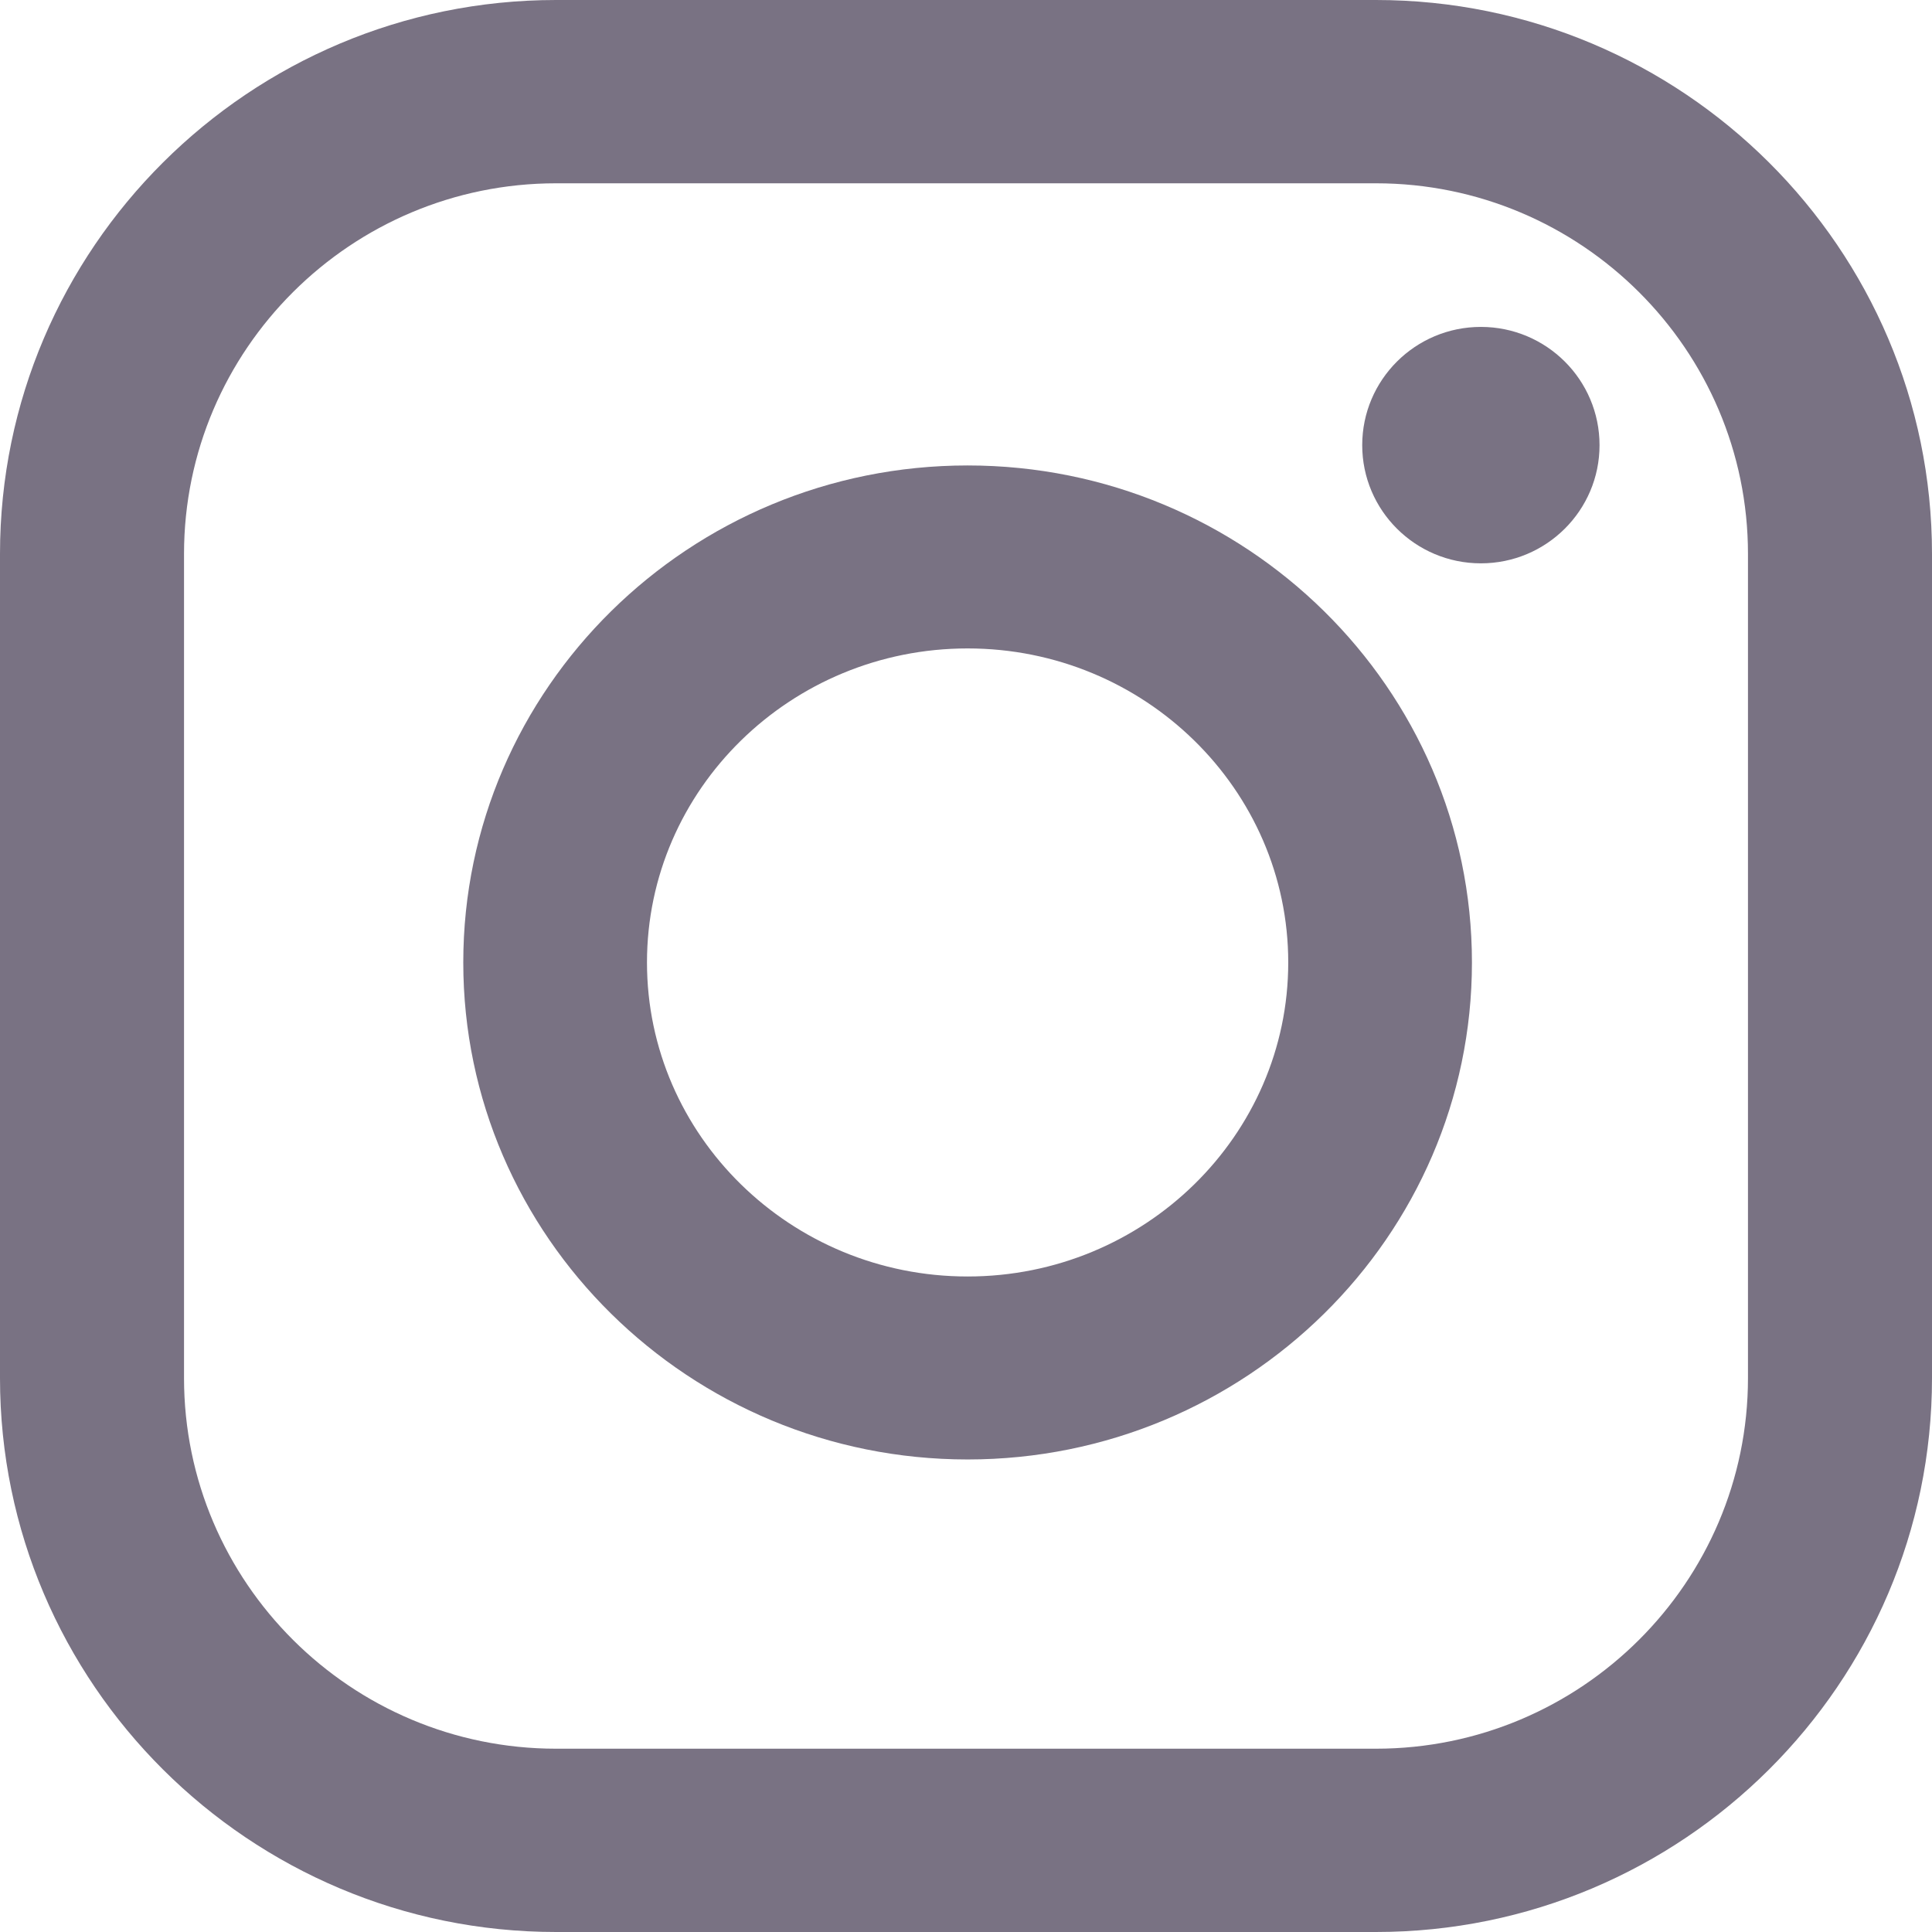
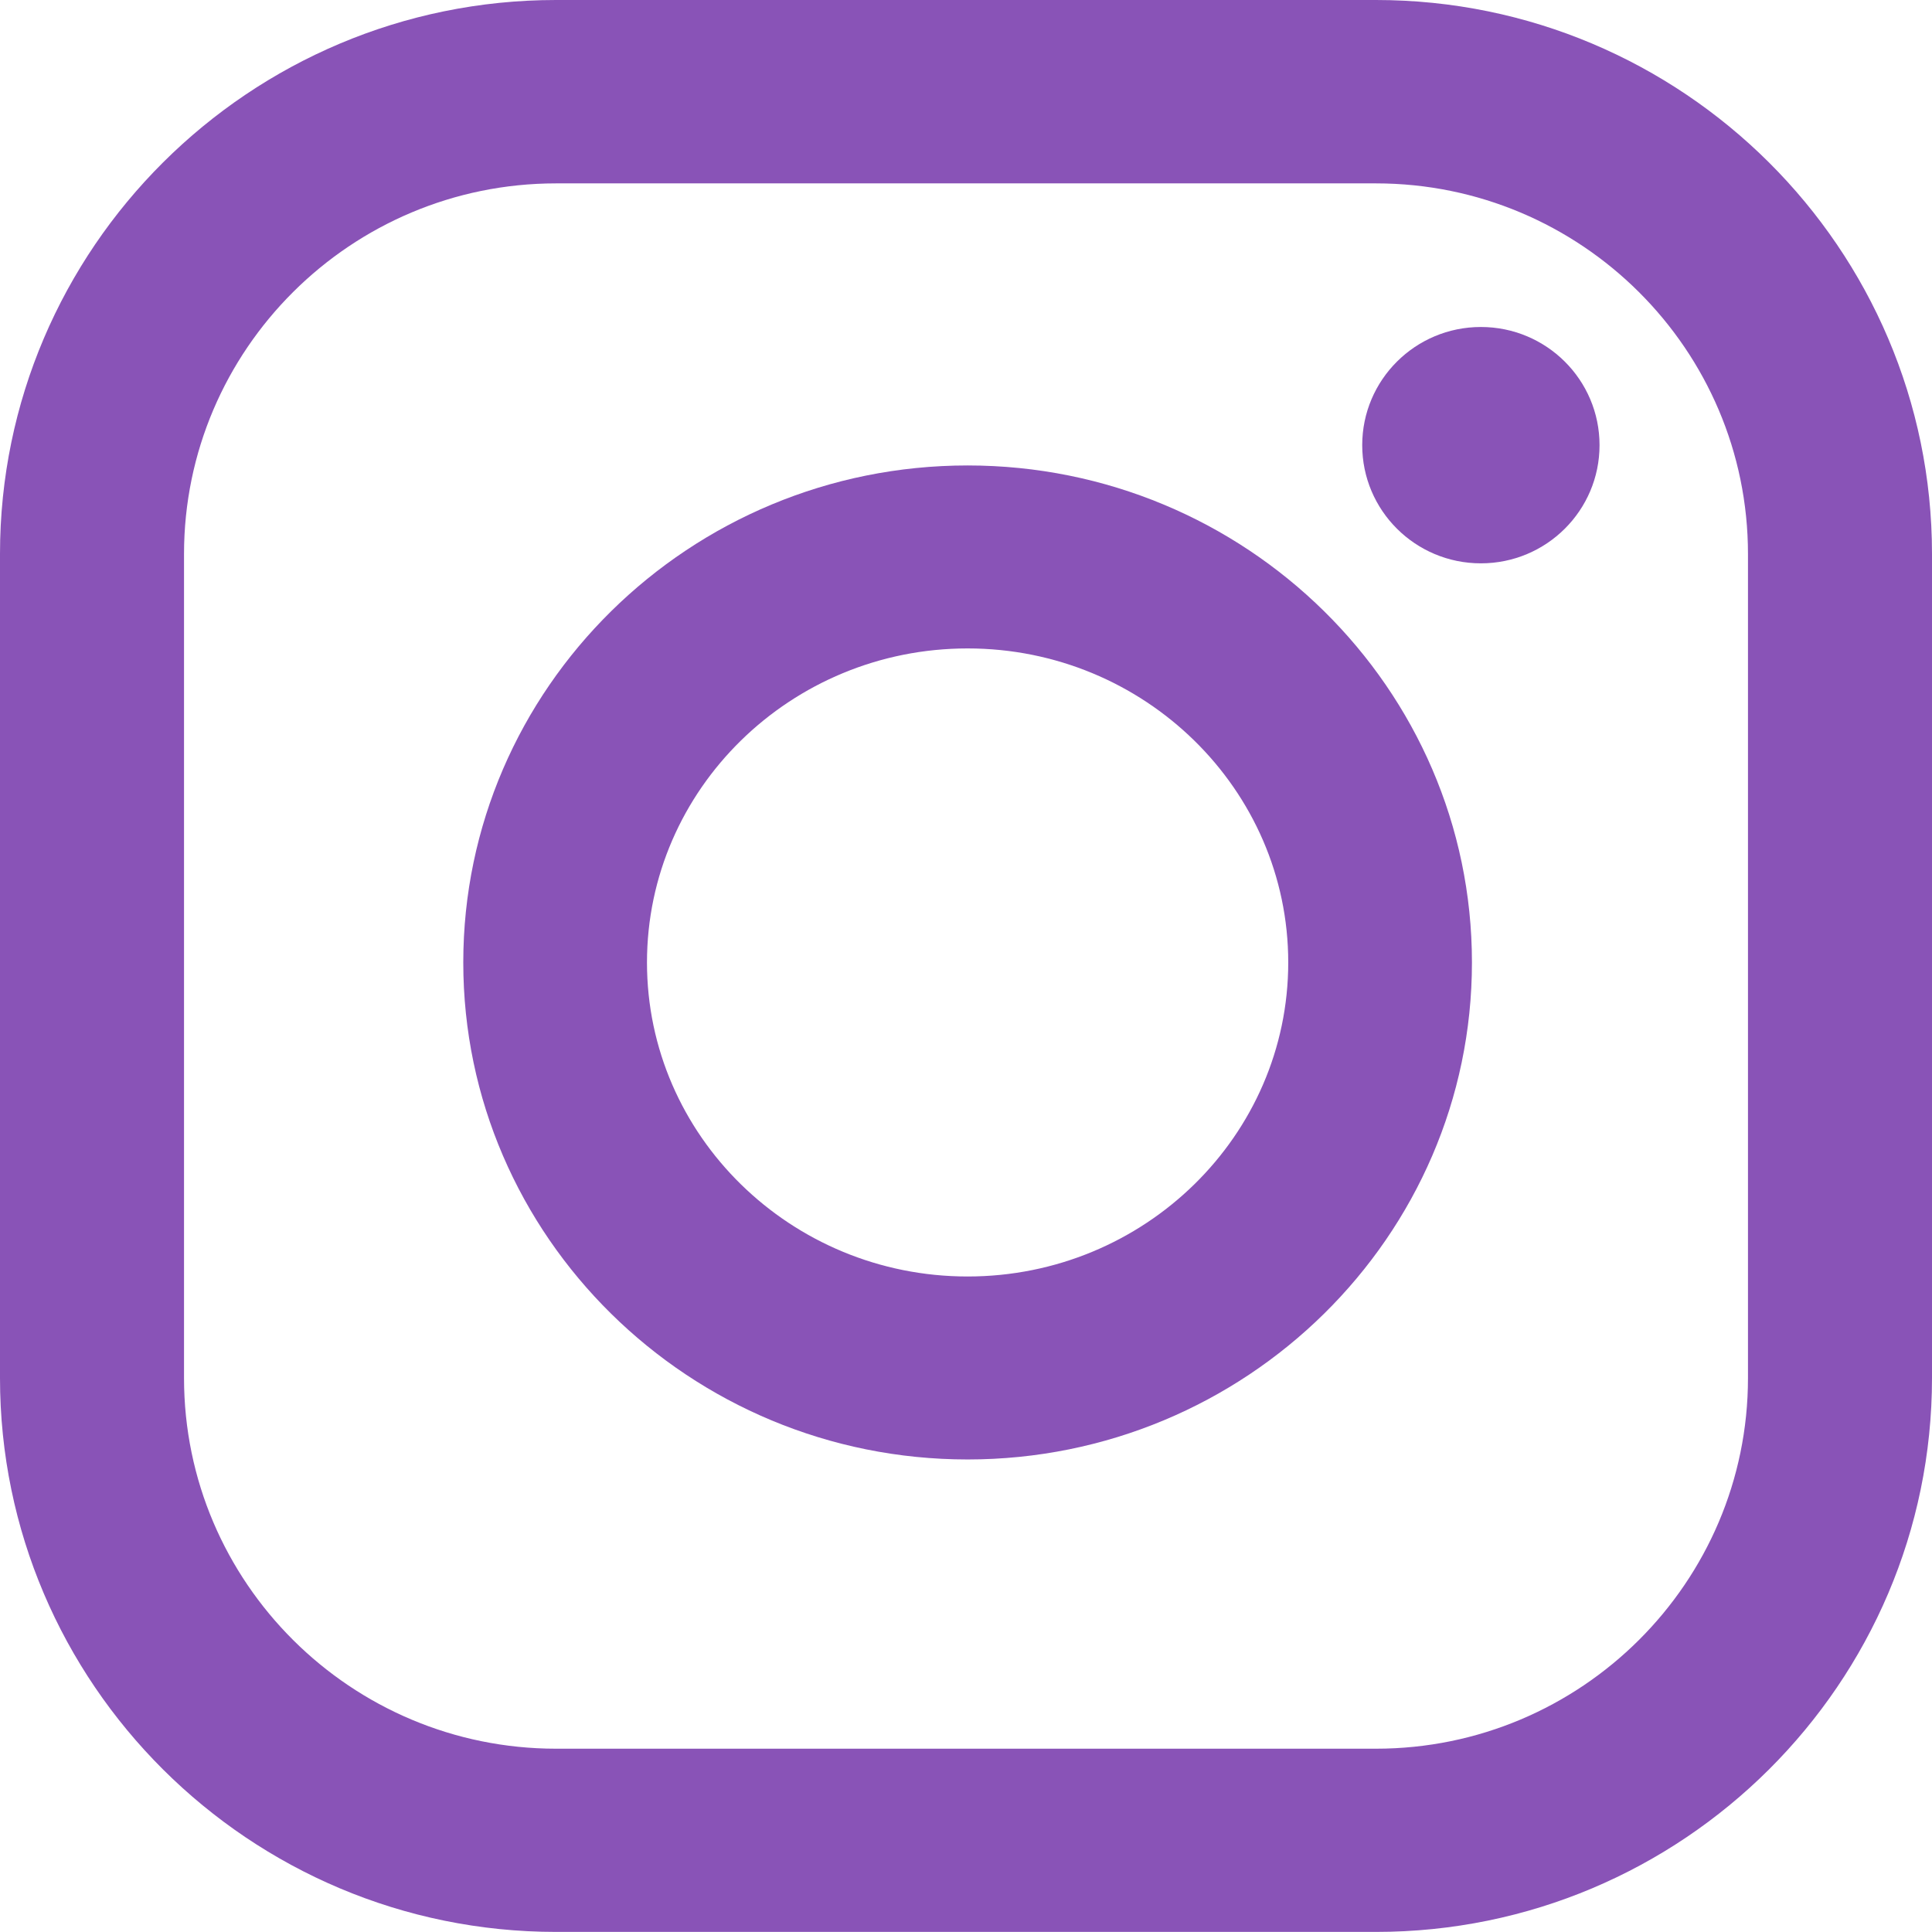
- <svg xmlns="http://www.w3.org/2000/svg" width="24" height="24" viewBox="0 0 24 24" fill="none">
-   <path d="M12.02 5.782C8.566 5.782 5.755 8.551 5.755 11.956C5.755 15.36 8.565 18.13 12.02 18.13C15.474 18.13 18.285 15.36 18.285 11.956C18.285 8.551 15.474 5.782 12.02 5.782ZM12.02 15.857C9.824 15.857 8.037 14.107 8.037 11.956C8.037 9.805 9.824 8.055 12.02 8.055C14.216 8.055 16.003 9.805 16.003 11.956C16.003 14.107 14.216 15.857 12.02 15.857Z" fill="#797283" />
-   <path d="M17.092 0H6.908C3.099 0 0 3.087 0 6.881V17.119C0 20.913 3.099 24 6.908 24H17.092C20.901 24 24 20.913 24 17.119V6.881C24 3.087 20.901 0 17.092 0ZM21.714 17.119C21.714 19.657 19.64 21.723 17.092 21.723H6.908C4.36 21.723 2.286 19.657 2.286 17.119V6.881C2.286 4.343 4.36 2.277 6.908 2.277H17.092C19.64 2.277 21.714 4.343 21.714 6.881V17.119Z" fill="#797283" />
-   <path d="M18.396 6.998C19.21 6.998 19.87 6.34 19.87 5.53C19.87 4.719 19.21 4.061 18.396 4.061C17.582 4.061 16.922 4.719 16.922 5.53C16.922 6.34 17.582 6.998 18.396 6.998Z" fill="#797283" />
+ <svg xmlns="http://www.w3.org/2000/svg" width="24" height="24">
+   <g>
+     <rect fill="none" id="canvas_background" height="402" width="582" y="-1" x="-1" />
+   </g>
+   <g>
+     <path id="svg_1" fill="#8953b7" d="m12.02,5.782c-3.454,0 -6.265,2.77 -6.265,6.174c0,3.404 2.81,6.174 6.265,6.174c3.454,0 6.265,-2.77 6.265,-6.174c0,-3.405 -2.811,-6.174 -6.265,-6.174zm0,10.075c-2.196,0 -3.983,-1.75 -3.983,-3.901c0,-2.151 1.786,-3.901 3.983,-3.901c2.196,0 3.983,1.75 3.983,3.901c0,2.151 -1.786,3.901 -3.983,3.901z" />
+     <path id="svg_2" fill="#8953b7" d="m17.092,0l-10.184,0c-3.809,0 -6.908,3.087 -6.908,6.881l0,10.237c0,3.794 3.099,6.881 6.908,6.881l10.184,0c3.809,0 6.908,-3.087 6.908,-6.881l0,-10.237c0,-3.794 -3.099,-6.881 -6.908,-6.881zm4.622,17.119c0,2.539 -2.073,4.604 -4.622,4.604l-10.184,0c-2.548,0 -4.622,-2.065 -4.622,-4.604l0,-10.237c0,-2.539 2.073,-4.604 4.622,-4.604l10.184,0c2.549,0 4.622,2.065 4.622,4.604l0,10.237z" />
+     <path id="svg_3" fill="#8953B7" d="m18.396,6.998c0.814,0 1.474,-0.657 1.474,-1.468c0,-0.811 -0.66,-1.468 -1.474,-1.468c-0.814,0 -1.474,0.657 -1.474,1.468c0,0.811 0.66,1.468 1.474,1.468z" />
+   </g>
</svg>
